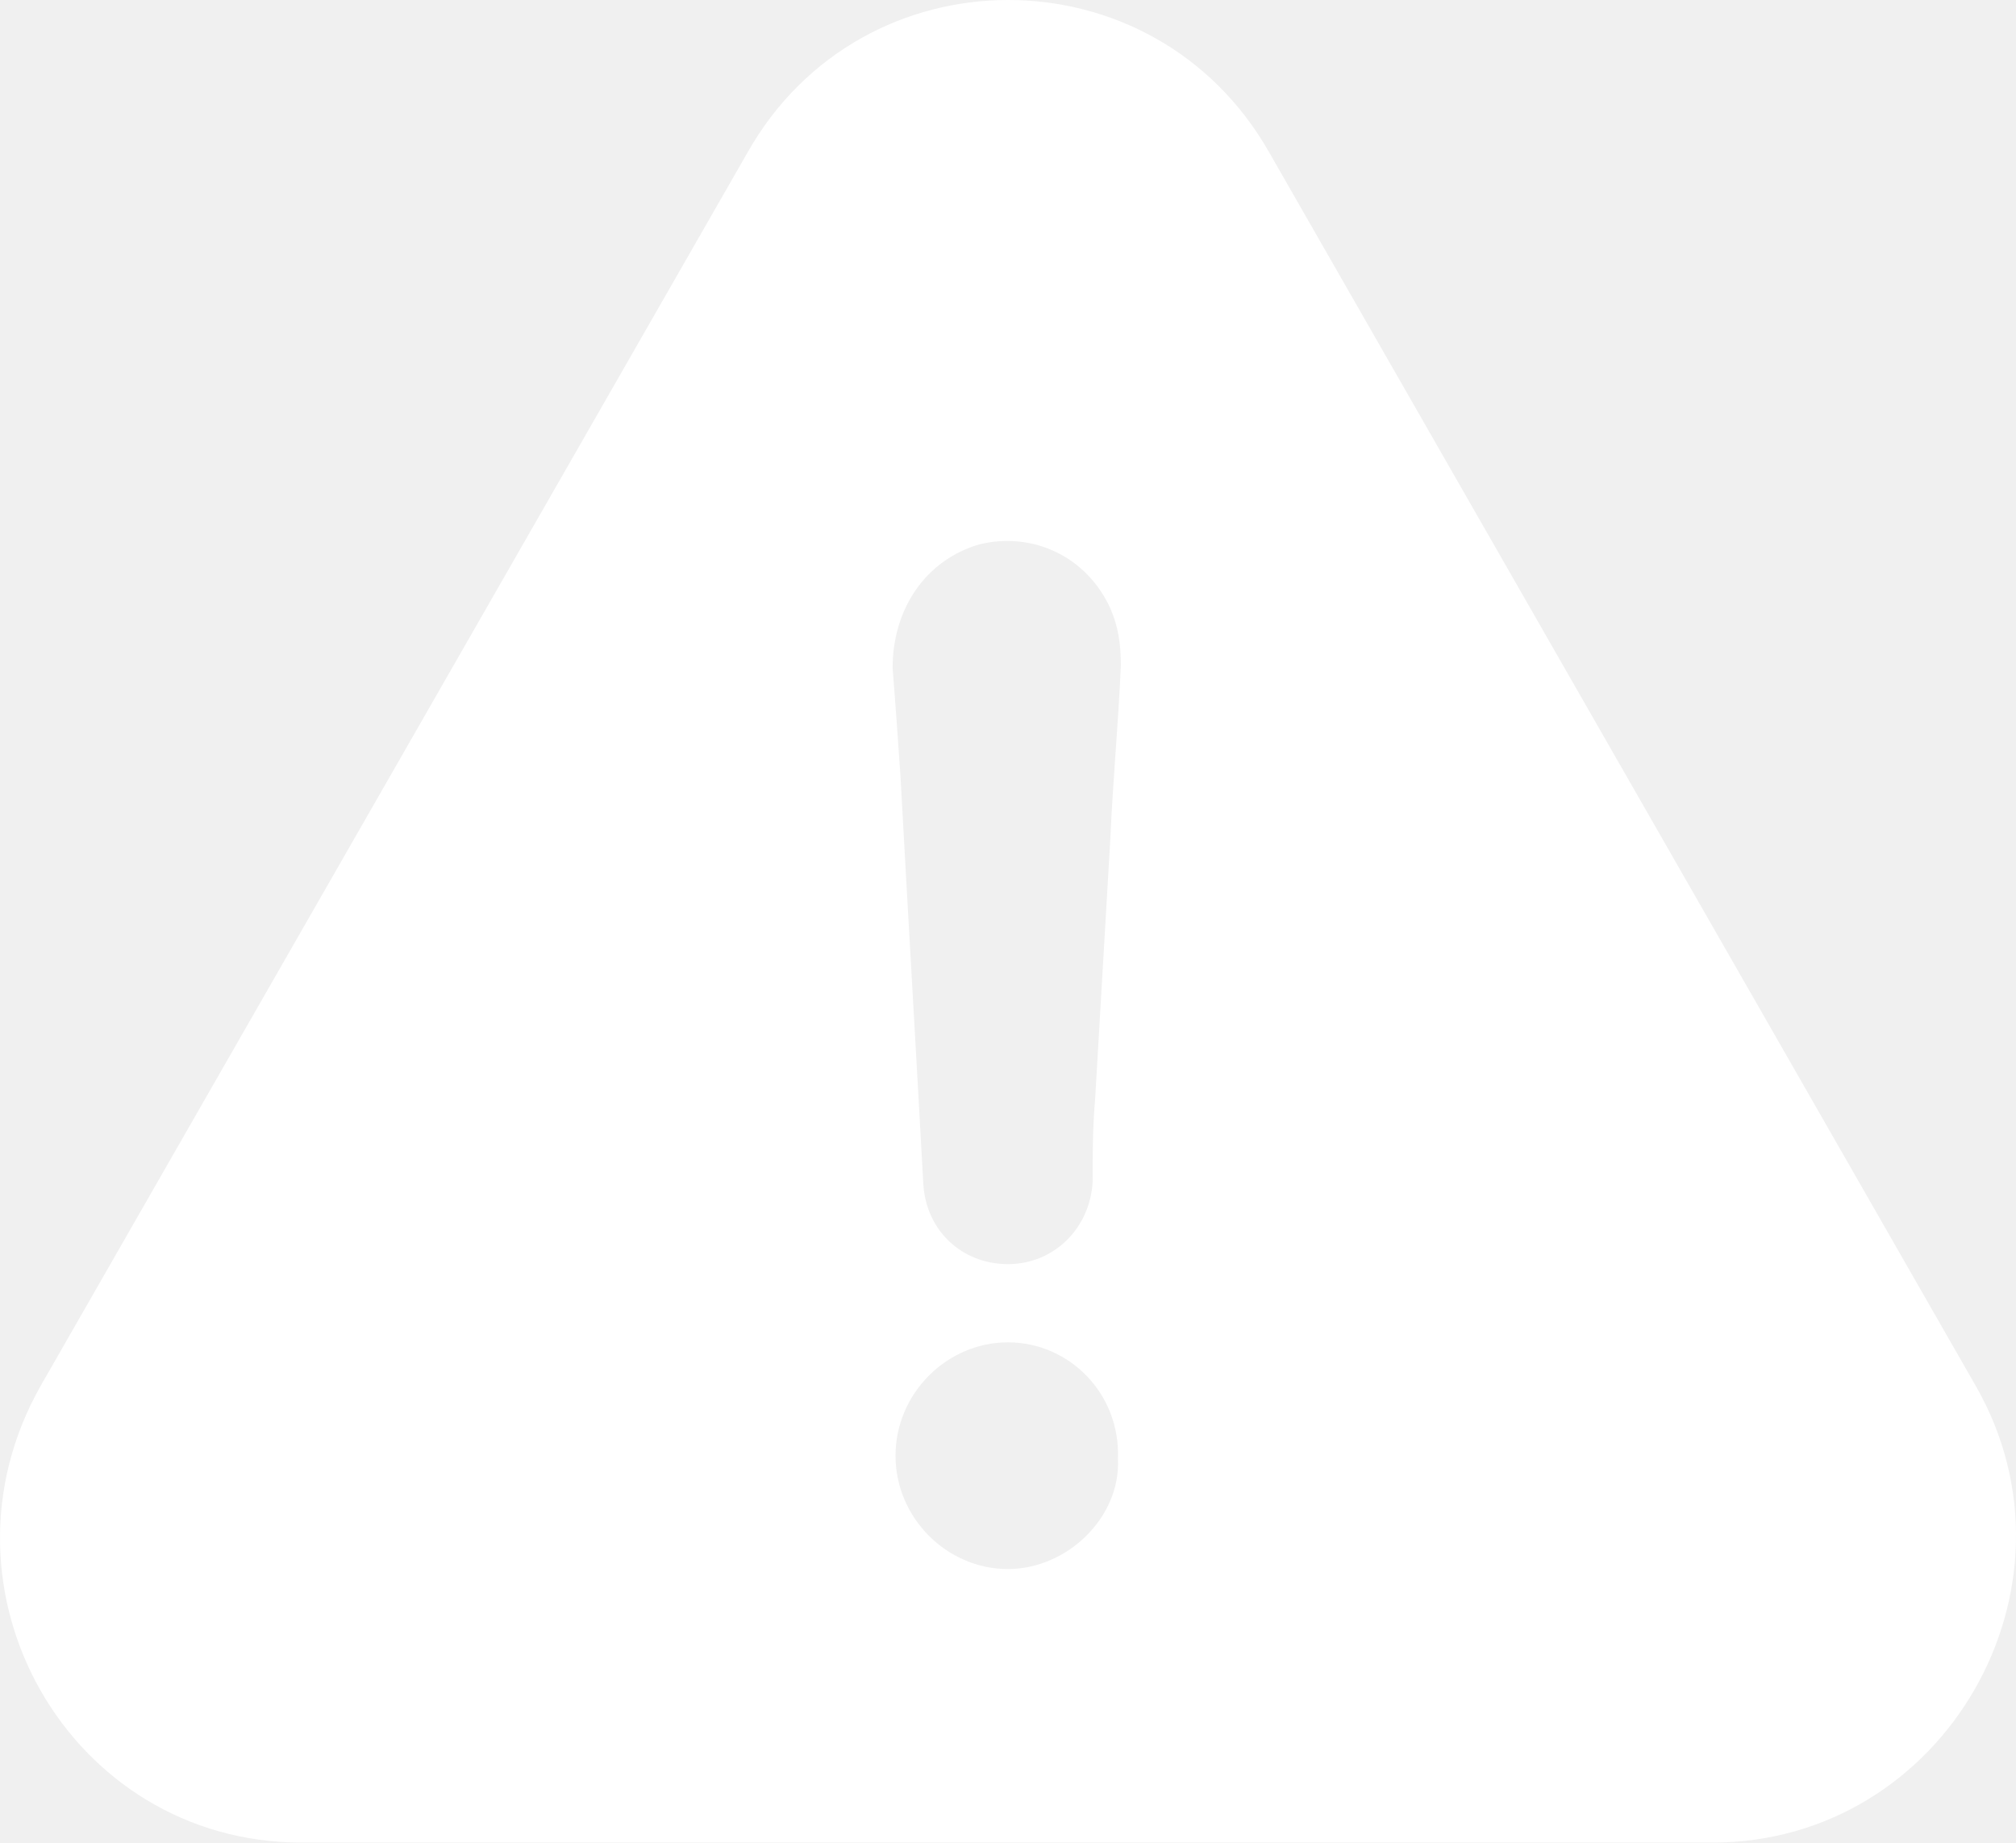
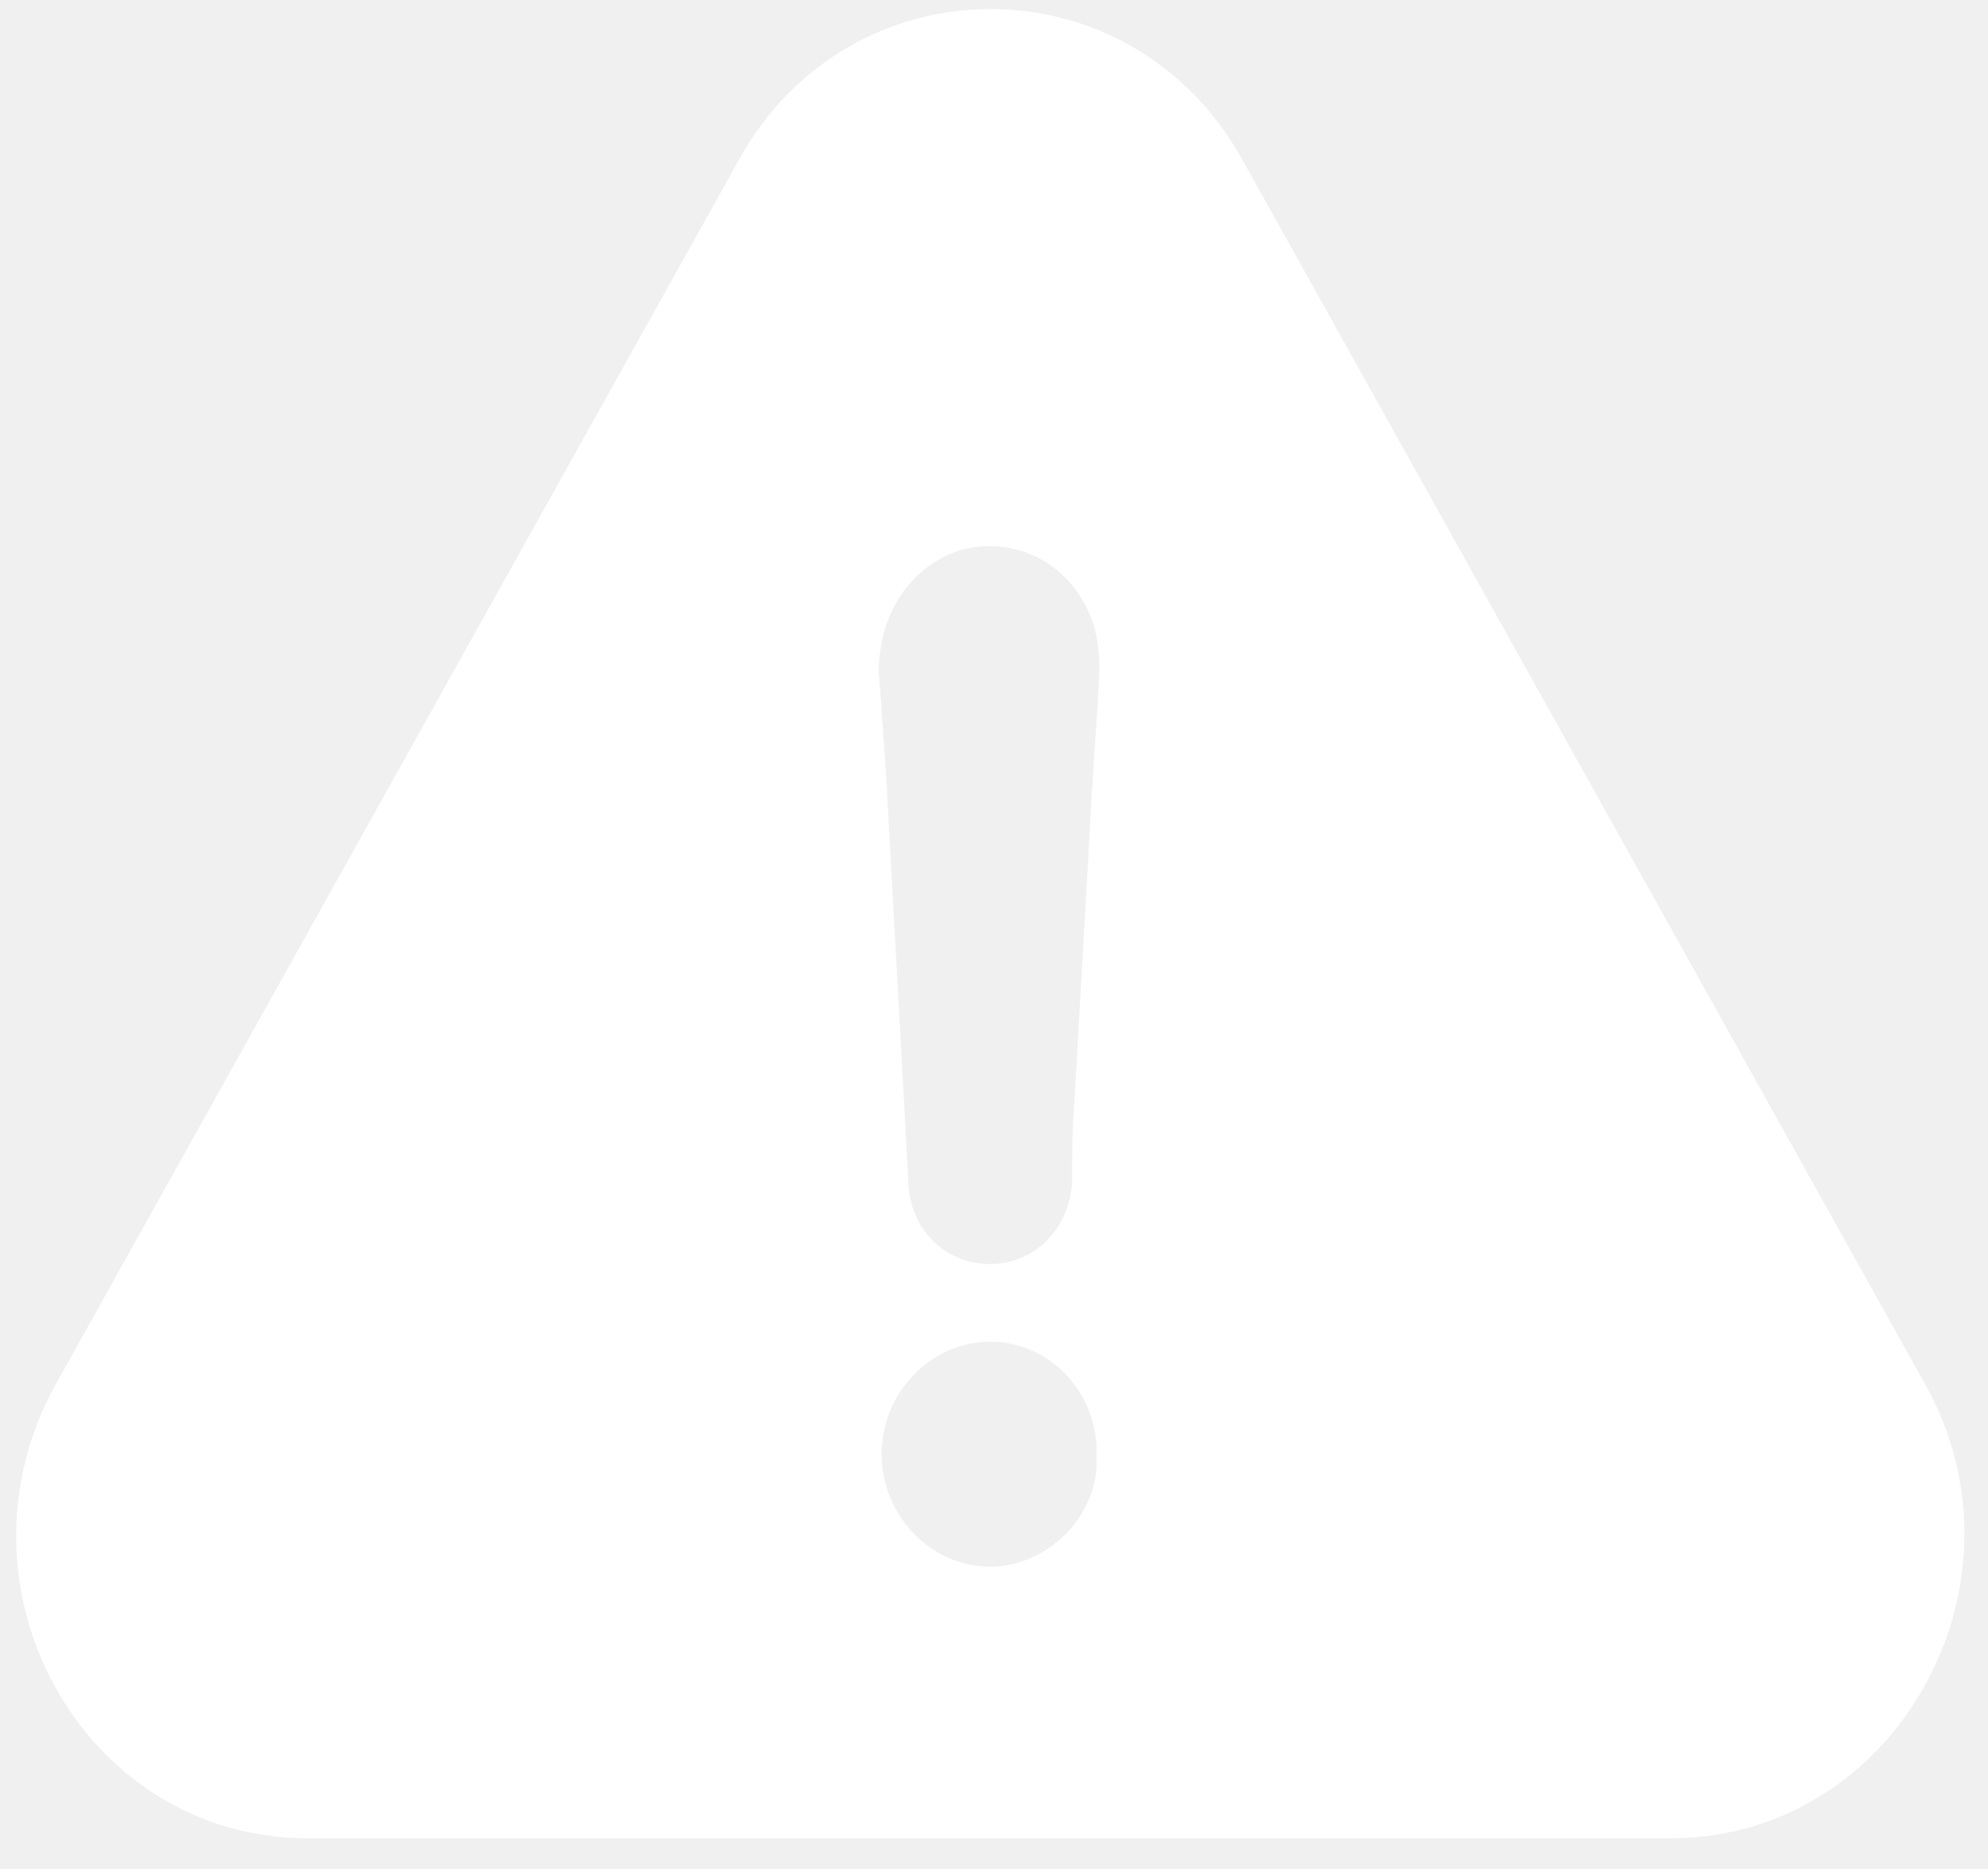
- <svg xmlns="http://www.w3.org/2000/svg" width="58" height="53" viewBox="0 0 58 53" fill="none">
-   <path d="M56.841 39.862L36.521 4.394C33.202 -1.465 24.809 -1.465 21.502 4.394L1.17 39.862C-2.149 45.721 1.982 53 8.679 53H49.259C55.957 53 60.16 45.649 56.841 39.862ZM28.999 45.132C27.232 45.132 25.764 43.652 25.764 41.871C25.764 40.091 27.232 38.611 28.999 38.611C30.766 38.611 32.235 40.091 32.163 41.956C32.247 43.652 30.695 45.132 28.999 45.132ZM31.948 24.053C31.805 26.58 31.65 29.094 31.506 31.621C31.435 32.439 31.435 33.185 31.435 33.991C31.363 35.326 30.325 36.361 28.999 36.361C27.674 36.361 26.647 35.398 26.564 34.063C26.349 30.129 26.122 26.267 25.907 22.333C25.835 21.298 25.764 20.251 25.68 19.217C25.68 17.508 26.635 16.101 28.187 15.655C29.739 15.283 31.28 16.028 31.948 17.508C32.175 18.026 32.247 18.543 32.247 19.145C32.175 20.793 32.02 22.429 31.948 24.053Z" fill="white" />
+ <svg xmlns="http://www.w3.org/2000/svg" width="50" height="47" viewBox="0 0 50 47" fill="none">
+   <path d="M48.427 34.825L31.261 4.042C28.457 -1.044 21.366 -1.044 18.572 4.042L1.395 34.825C-1.409 39.91 2.081 46.227 7.739 46.227H42.023C47.681 46.227 51.231 39.847 48.427 34.825ZM24.906 39.398C23.413 39.398 22.173 38.114 22.173 36.569C22.173 35.023 23.413 33.739 24.906 33.739C26.399 33.739 27.64 35.023 27.579 36.642C27.65 38.114 26.338 39.398 24.906 39.398ZM27.398 21.104C27.276 23.297 27.145 25.479 27.024 27.672C26.964 28.382 26.964 29.029 26.964 29.729C26.903 30.888 26.026 31.786 24.906 31.786C23.787 31.786 22.919 30.951 22.849 29.792C22.667 26.377 22.476 23.025 22.294 19.611C22.233 18.713 22.173 17.804 22.102 16.906C22.102 15.423 22.909 14.202 24.22 13.815C25.532 13.492 26.833 14.139 27.398 15.423C27.589 15.872 27.65 16.321 27.65 16.843C27.589 18.274 27.458 19.694 27.398 21.104Z" fill="white" />
</svg>
